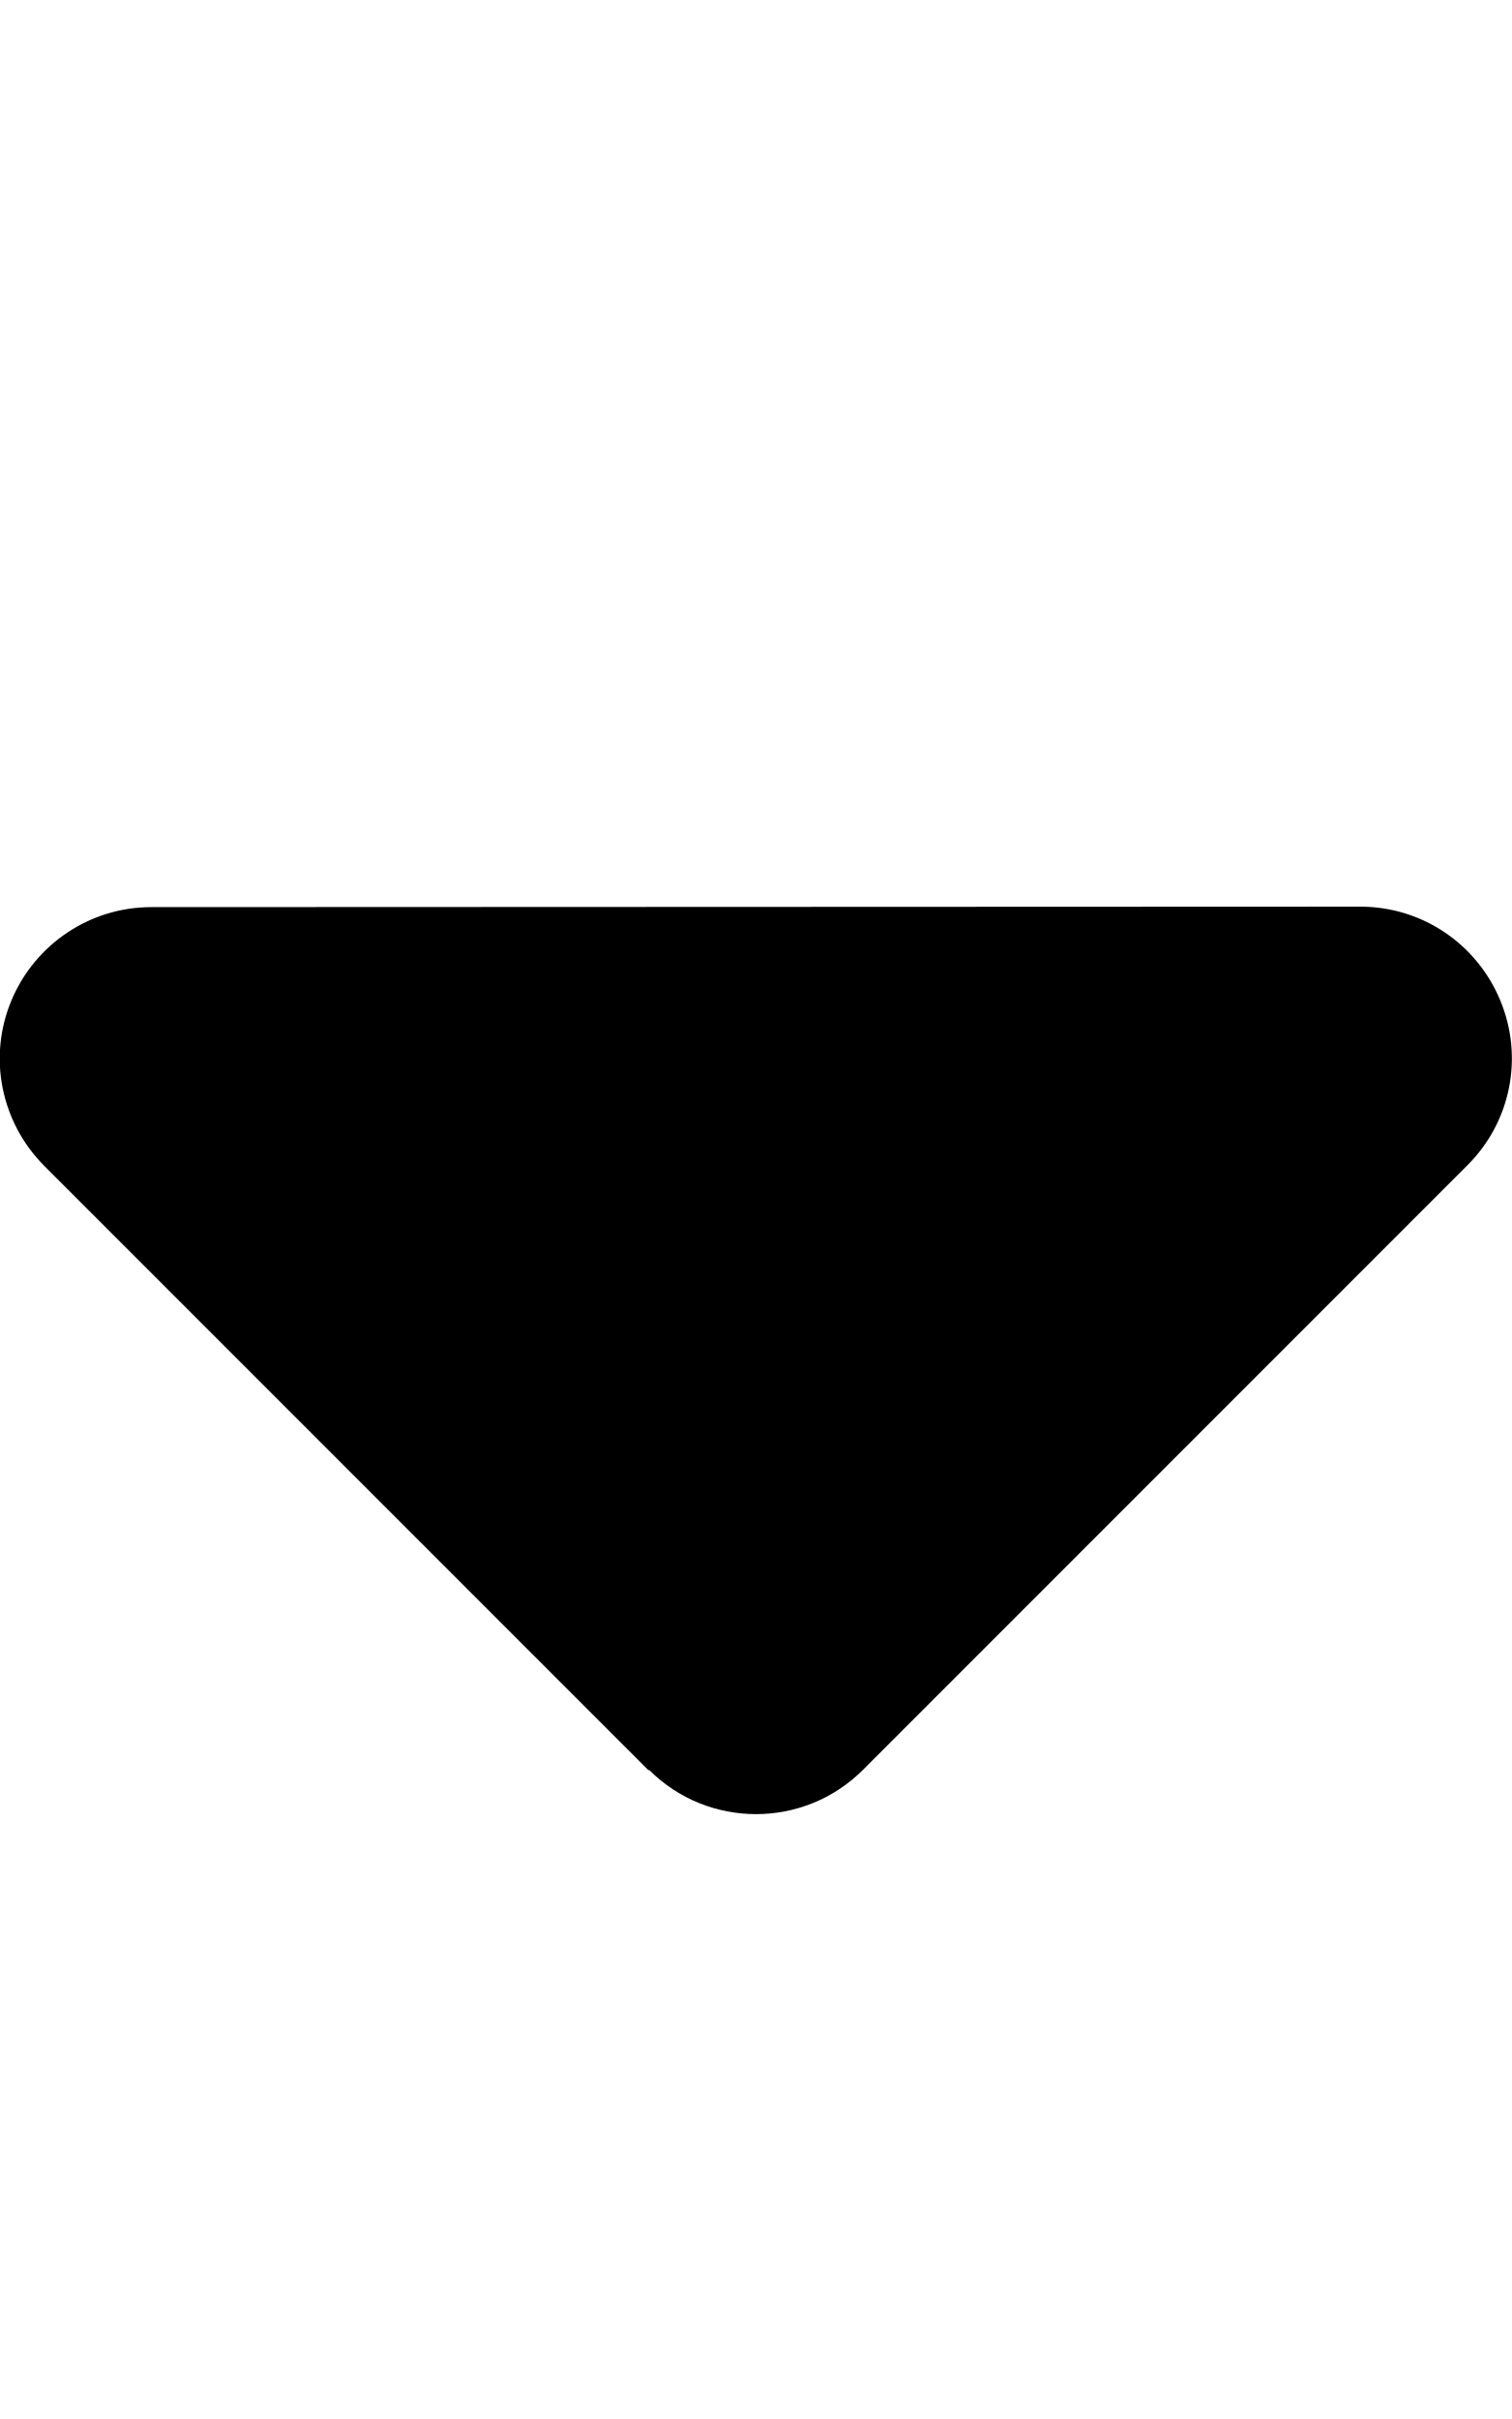
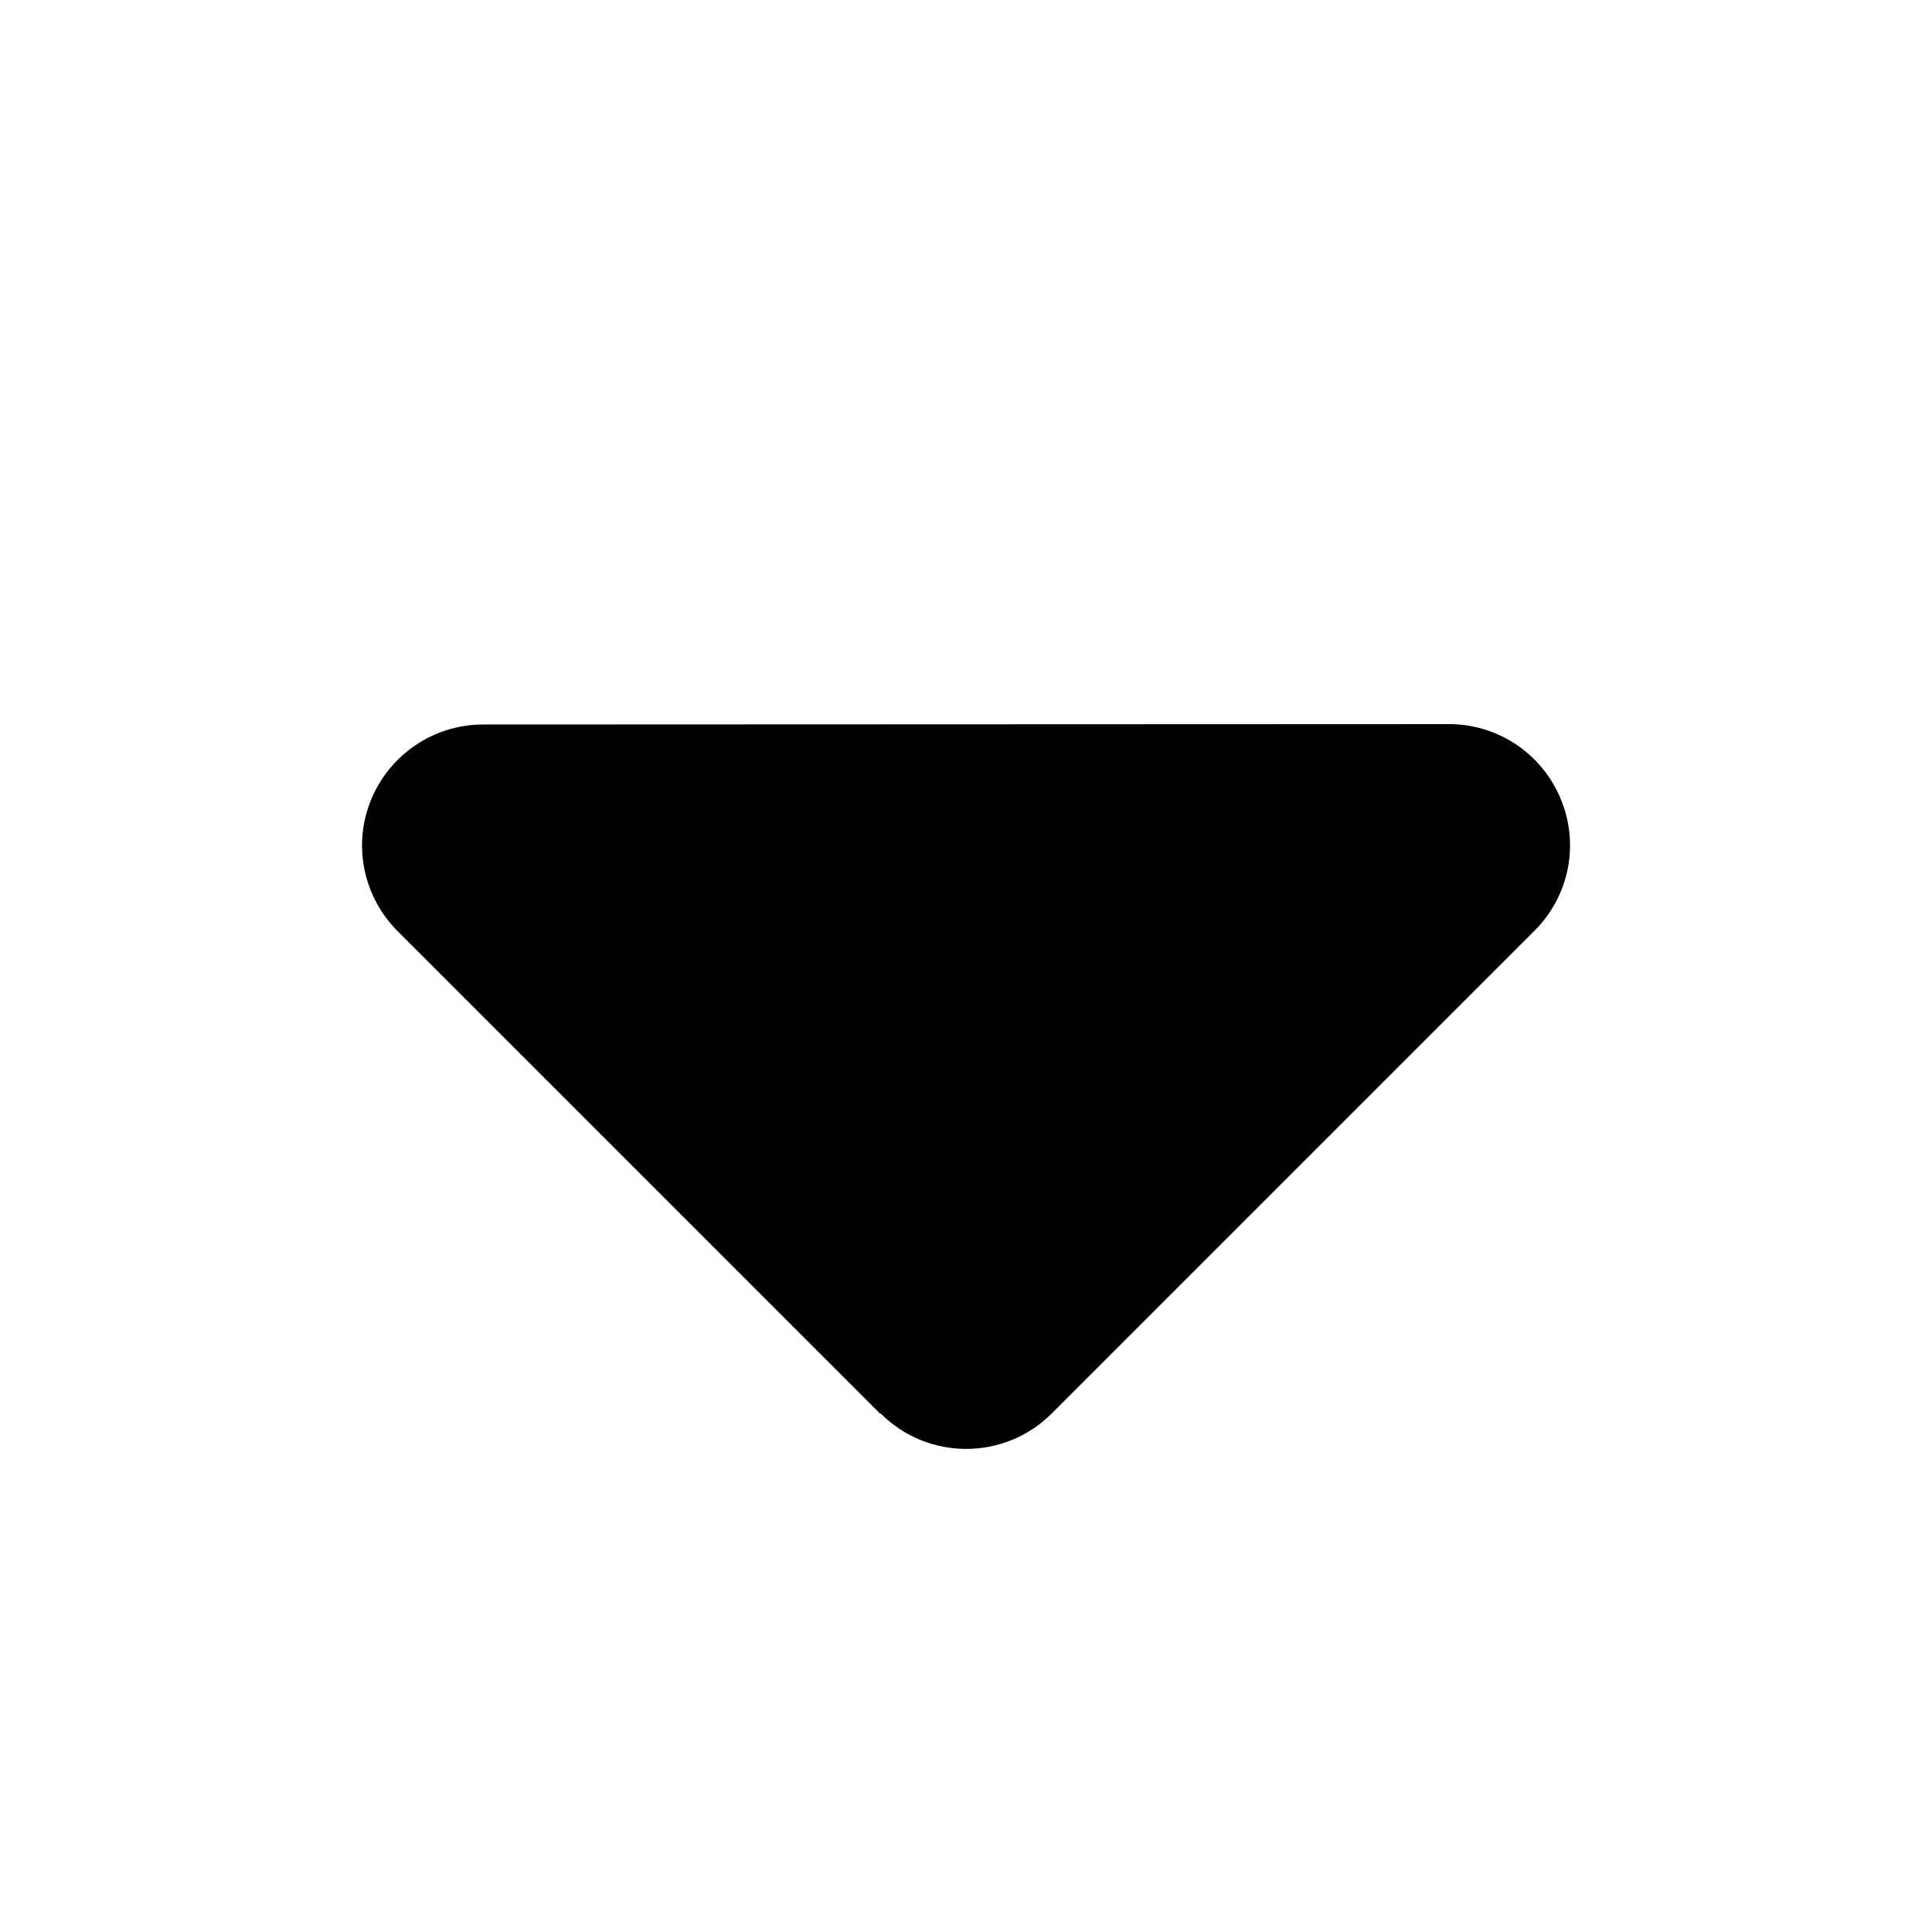
- <svg xmlns="http://www.w3.org/2000/svg" height="1em" viewBox="0 0 320 512">
+ <svg xmlns="http://www.w3.org/2000/svg" height="1em" width="1em" viewBox="0 0 320 512">
  <path d="M137.4 374.6c12.5 12.5 32.8 12.5 45.3 0l128-128c9.2-9.2 11.9-22.9 6.9-34.9s-16.6-19.8-29.6-19.8L32 192c-12.9 0-24.6 7.8-29.6 19.8s-2.2 25.7 6.9 34.9l128 128z" />
</svg>
